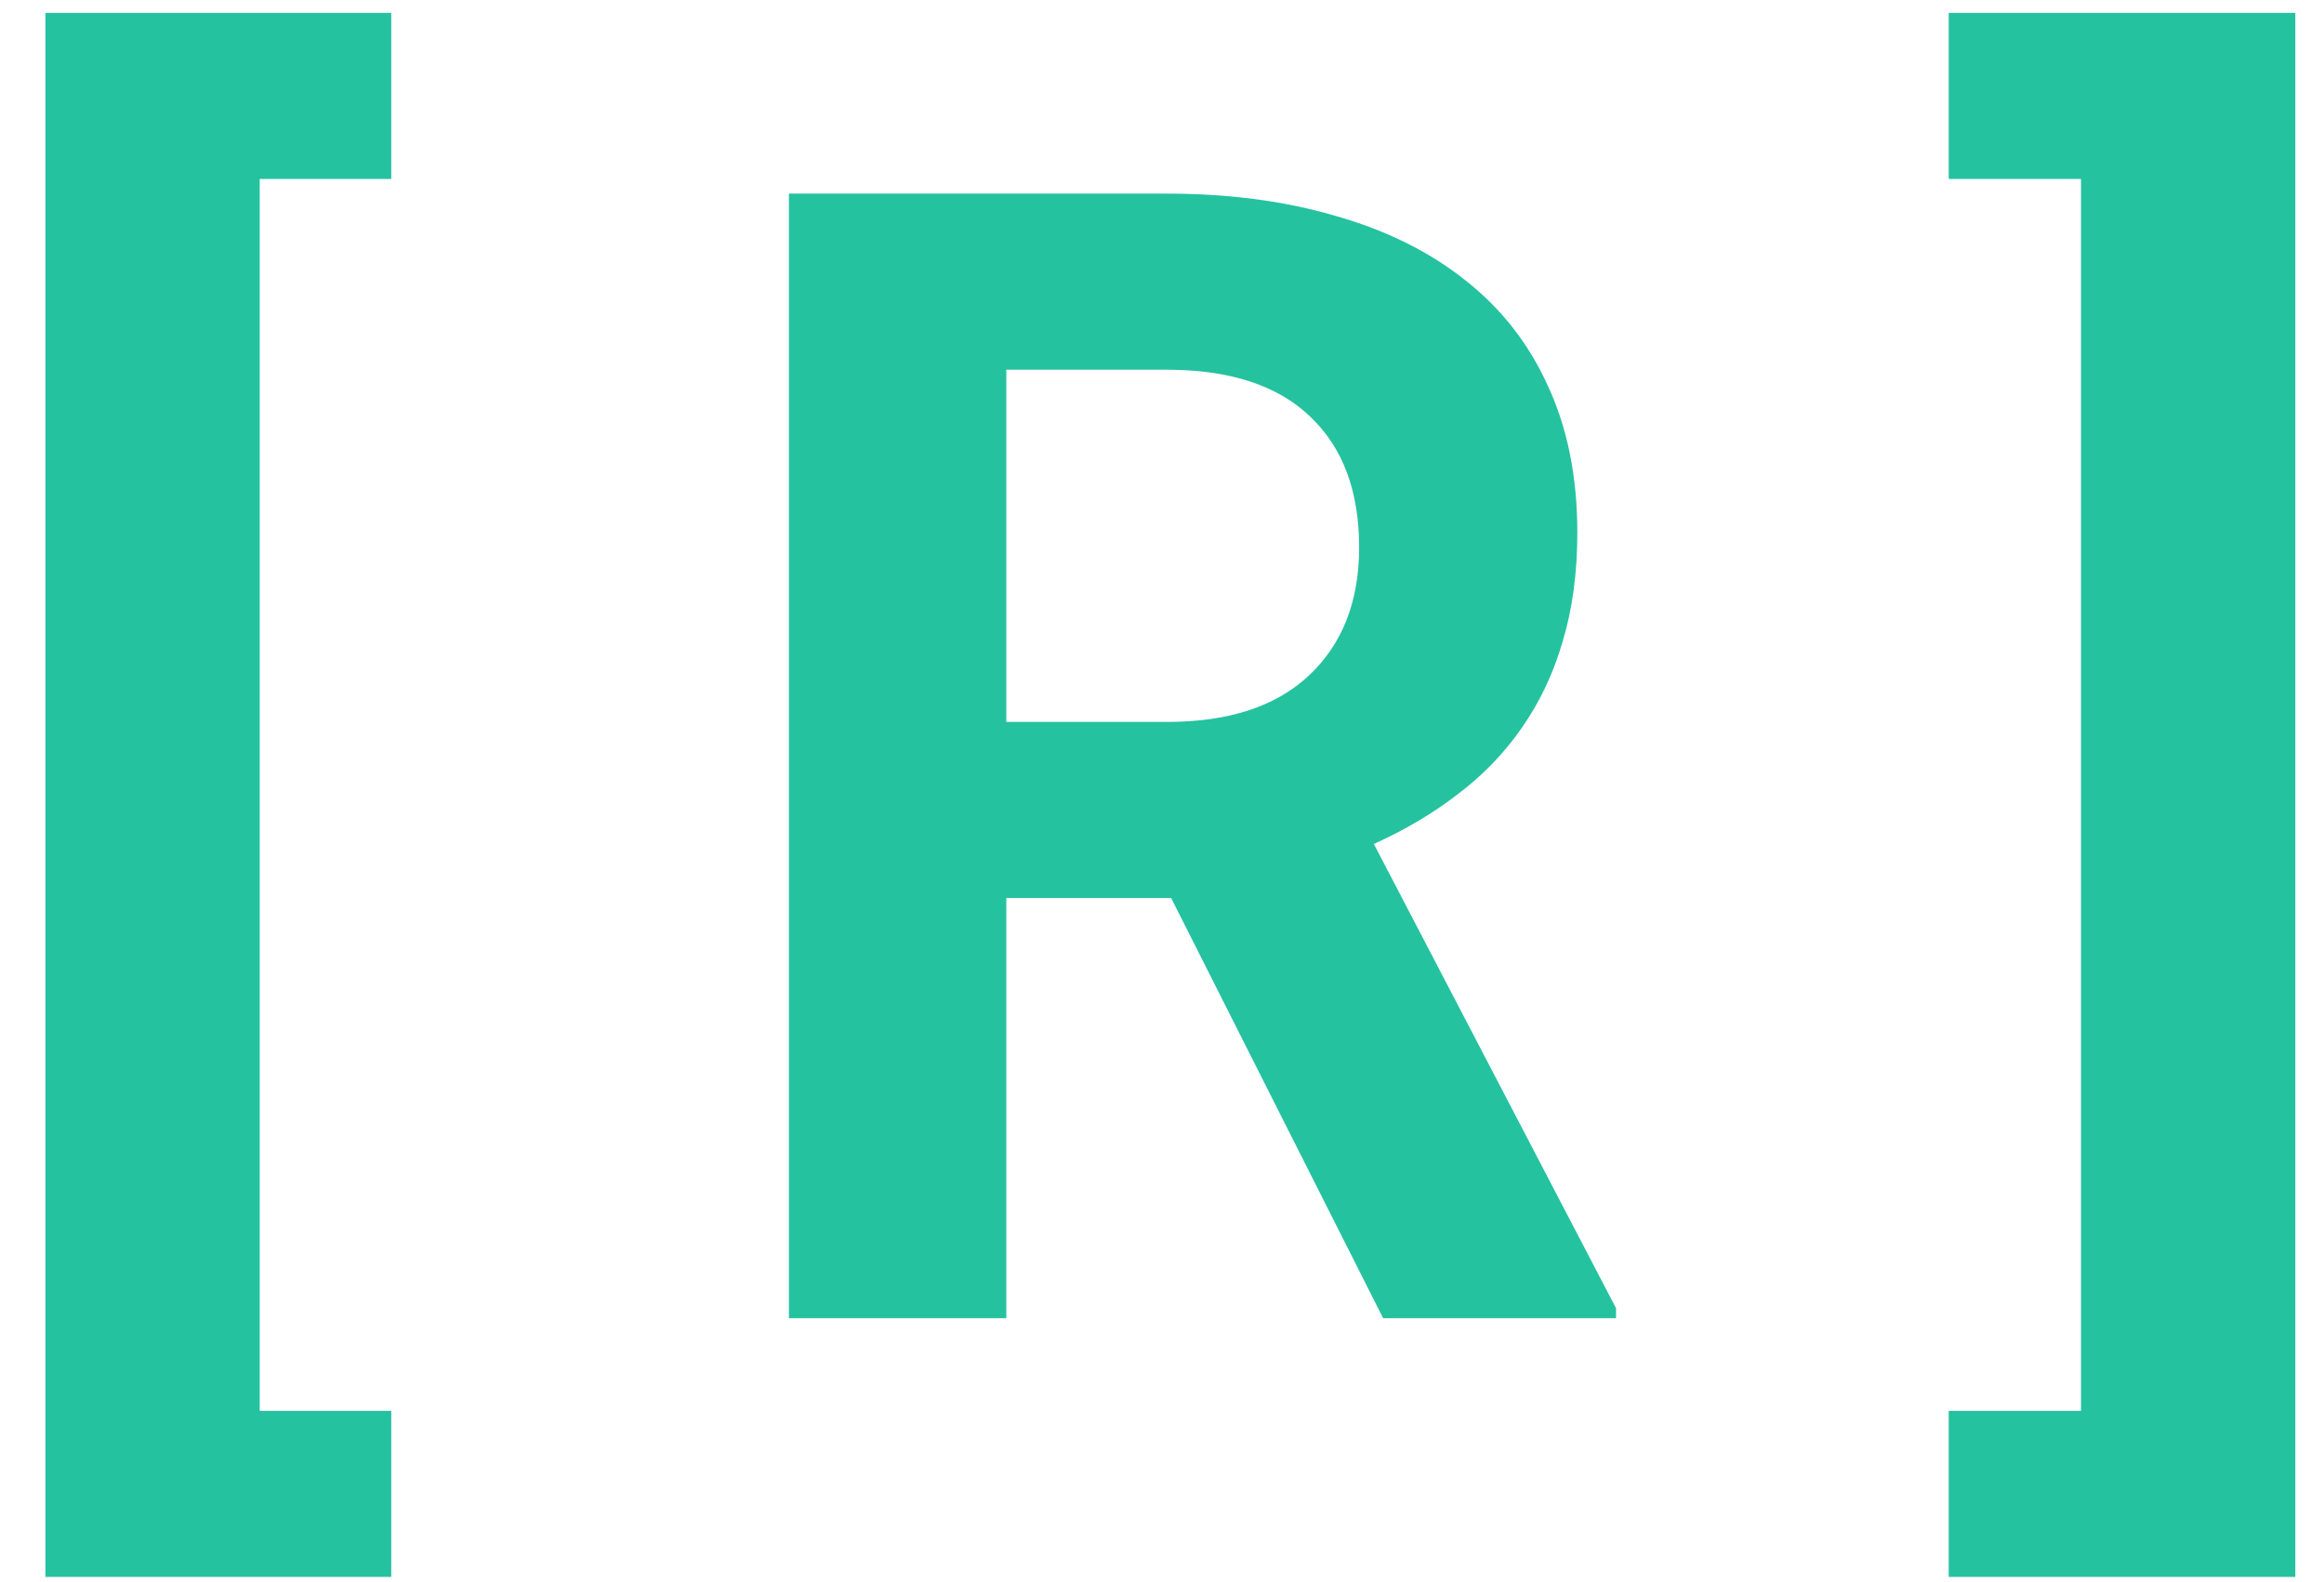
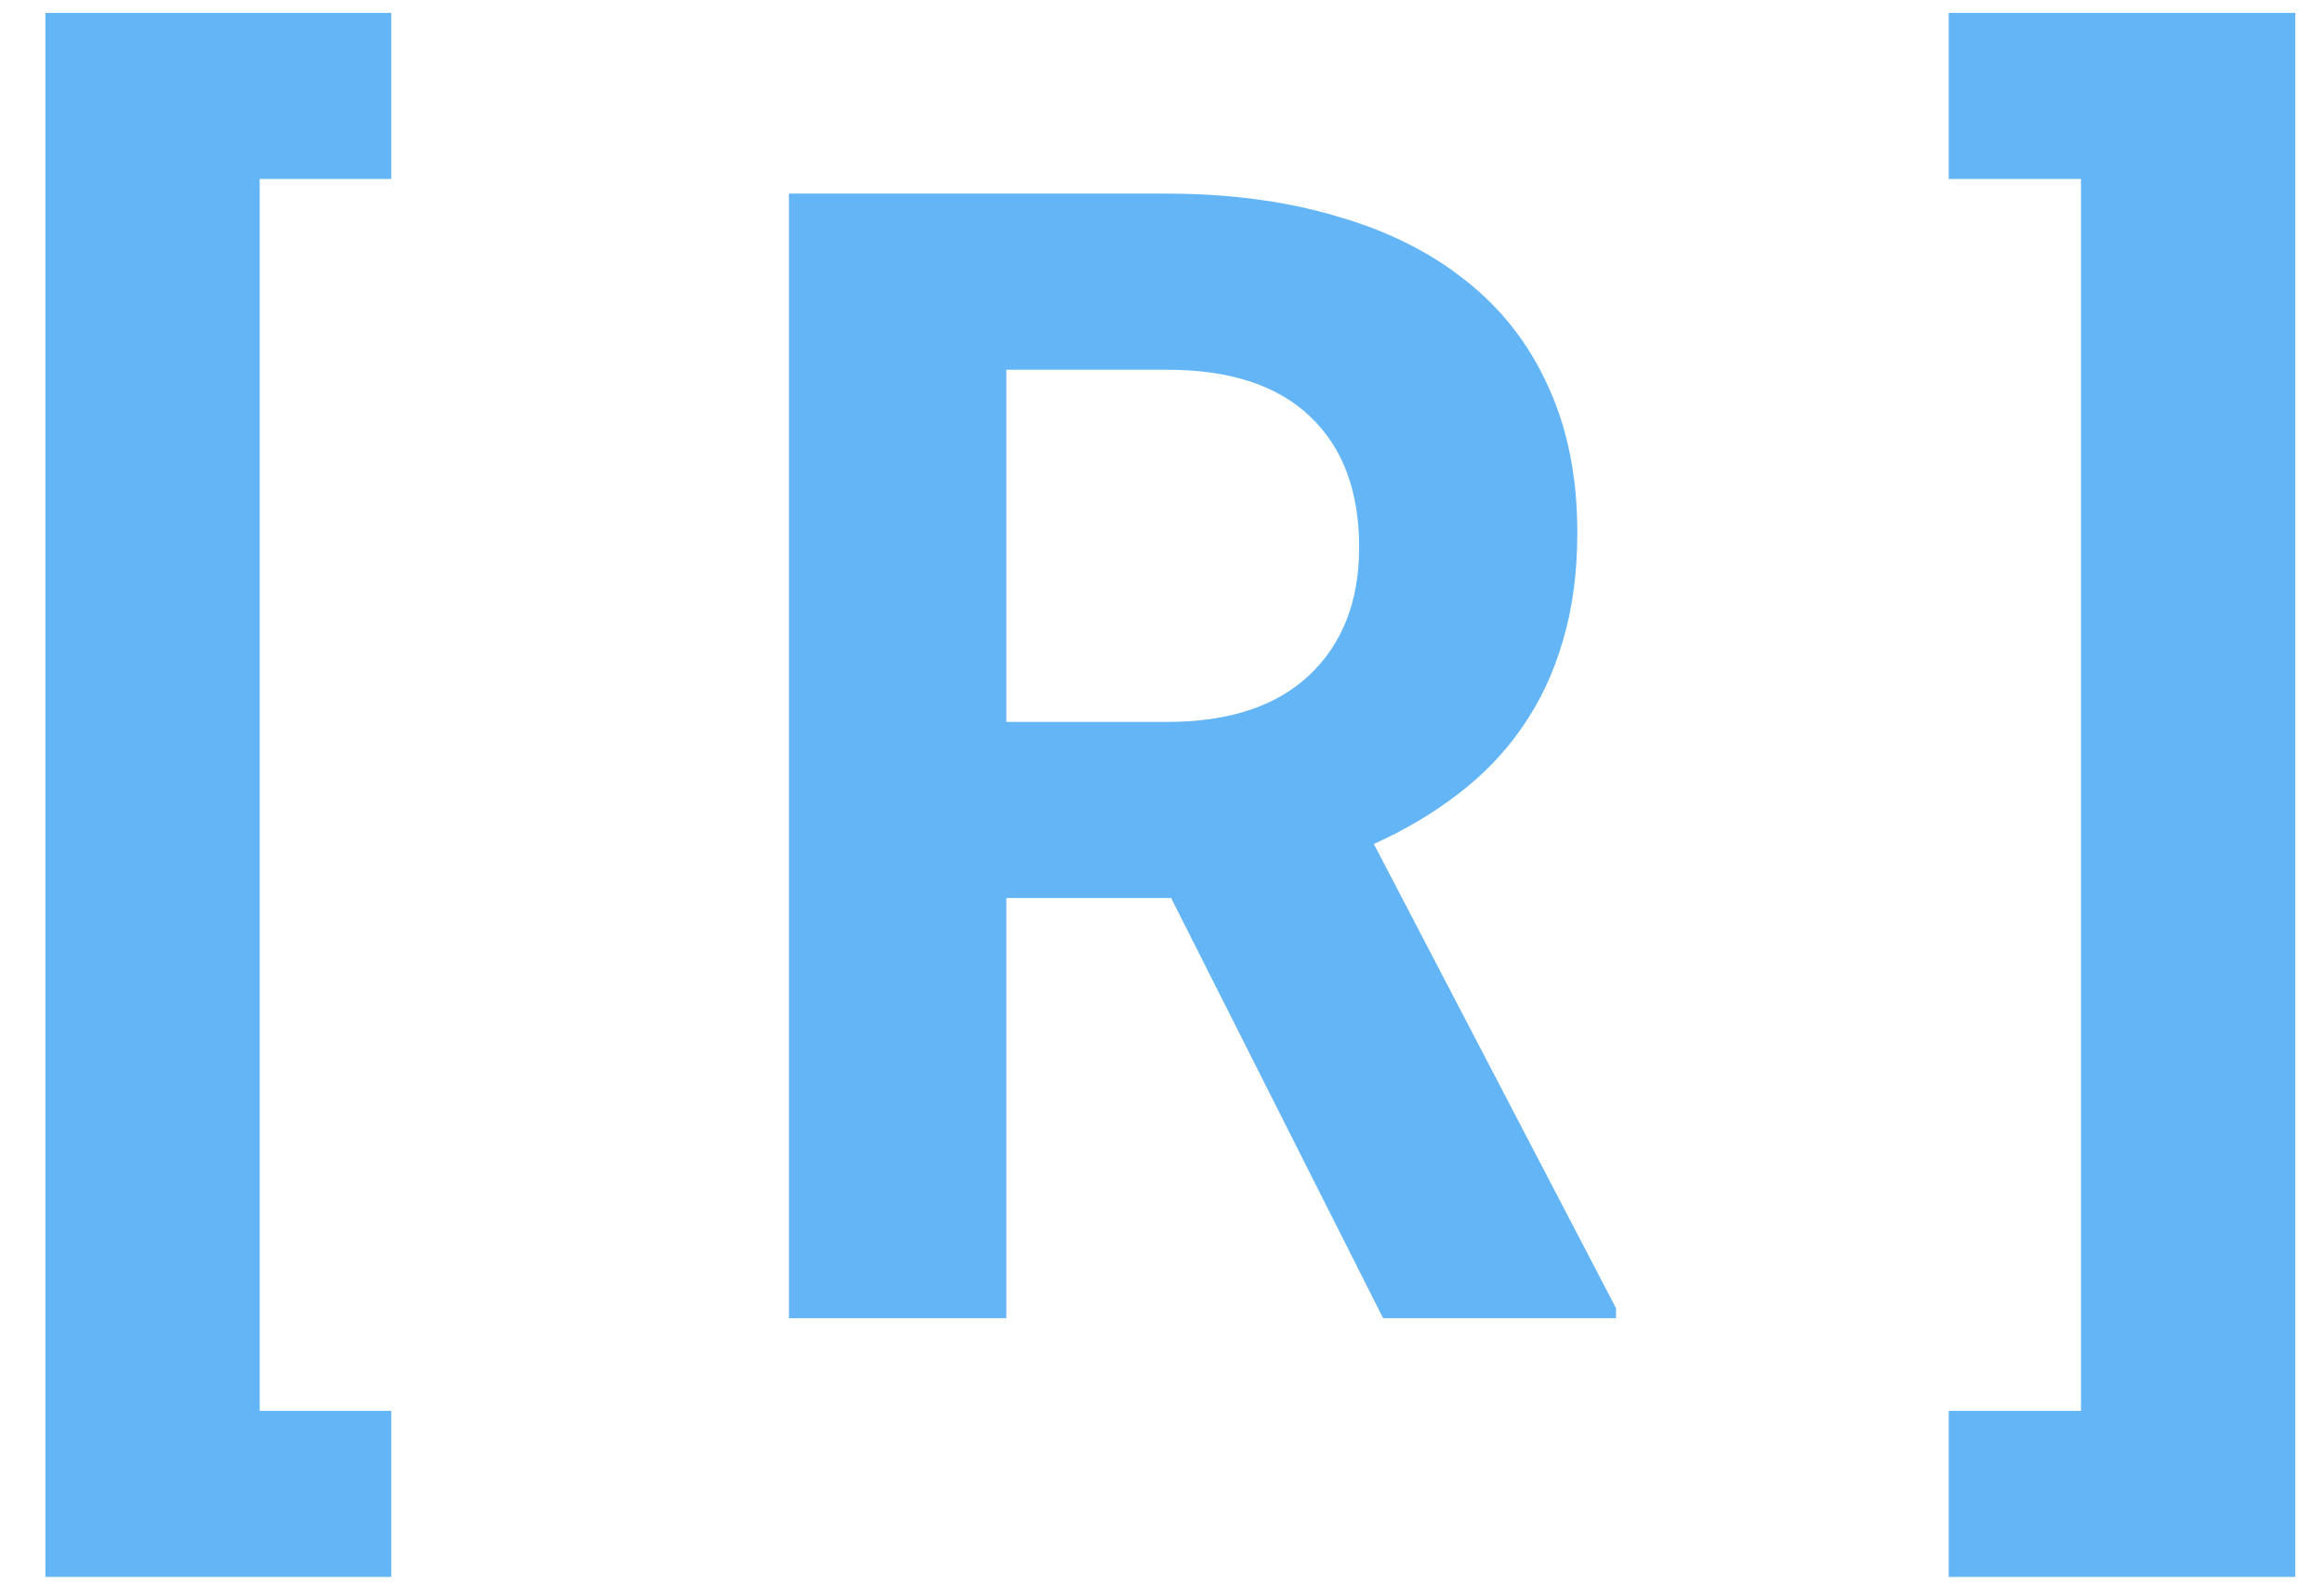
<svg xmlns="http://www.w3.org/2000/svg" width="332" height="226" viewBox="0 0 332 226" fill="none">
-   <path d="M55.891 25.565H37.101V201.575H55.891V225.301H6.484V1.839H55.891V25.565ZM167.305 128.302H143.761V188.333H112.703V27.662H166.641C175.557 27.662 183.625 28.728 190.847 30.862C198.068 32.922 204.221 35.975 209.306 40.021C214.464 44.067 218.405 49.106 221.132 55.139C223.932 61.172 225.332 68.16 225.332 76.106C225.332 81.844 224.632 87.03 223.232 91.666C221.906 96.226 219.953 100.346 217.374 104.025C214.869 107.63 211.811 110.793 208.2 113.515C204.663 116.237 200.684 118.591 196.263 120.578L230.858 186.899V188.333H197.589L167.305 128.302ZM143.761 103.142H166.752C175.52 103.142 182.263 100.935 186.979 96.521C191.768 92.033 194.163 85.927 194.163 78.203C194.163 70.184 191.842 63.967 187.2 59.553C182.557 55.066 175.704 52.822 166.641 52.822H143.761V103.142ZM278.386 1.839H327.903V225.301H278.386V201.575H297.286V25.565H278.386V1.839Z" fill="#25C2A0" />
+   <path d="M55.891 25.565H37.101V201.575H55.891V225.301H6.484V1.839H55.891V25.565ZM167.305 128.302H143.761V188.333H112.703V27.662H166.641C175.557 27.662 183.625 28.728 190.847 30.862C198.068 32.922 204.221 35.975 209.306 40.021C214.464 44.067 218.405 49.106 221.132 55.139C223.932 61.172 225.332 68.16 225.332 76.106C225.332 81.844 224.632 87.03 223.232 91.666C221.906 96.226 219.953 100.346 217.374 104.025C214.869 107.63 211.811 110.793 208.2 113.515C204.663 116.237 200.684 118.591 196.263 120.578L230.858 186.899V188.333H197.589L167.305 128.302ZM143.761 103.142H166.752C175.52 103.142 182.263 100.935 186.979 96.521C191.768 92.033 194.163 85.927 194.163 78.203C194.163 70.184 191.842 63.967 187.2 59.553C182.557 55.066 175.704 52.822 166.641 52.822H143.761V103.142ZM278.386 1.839H327.903V225.301H278.386V201.575H297.286V25.565H278.386V1.839Z" fill="#64B5F6" />
</svg>
